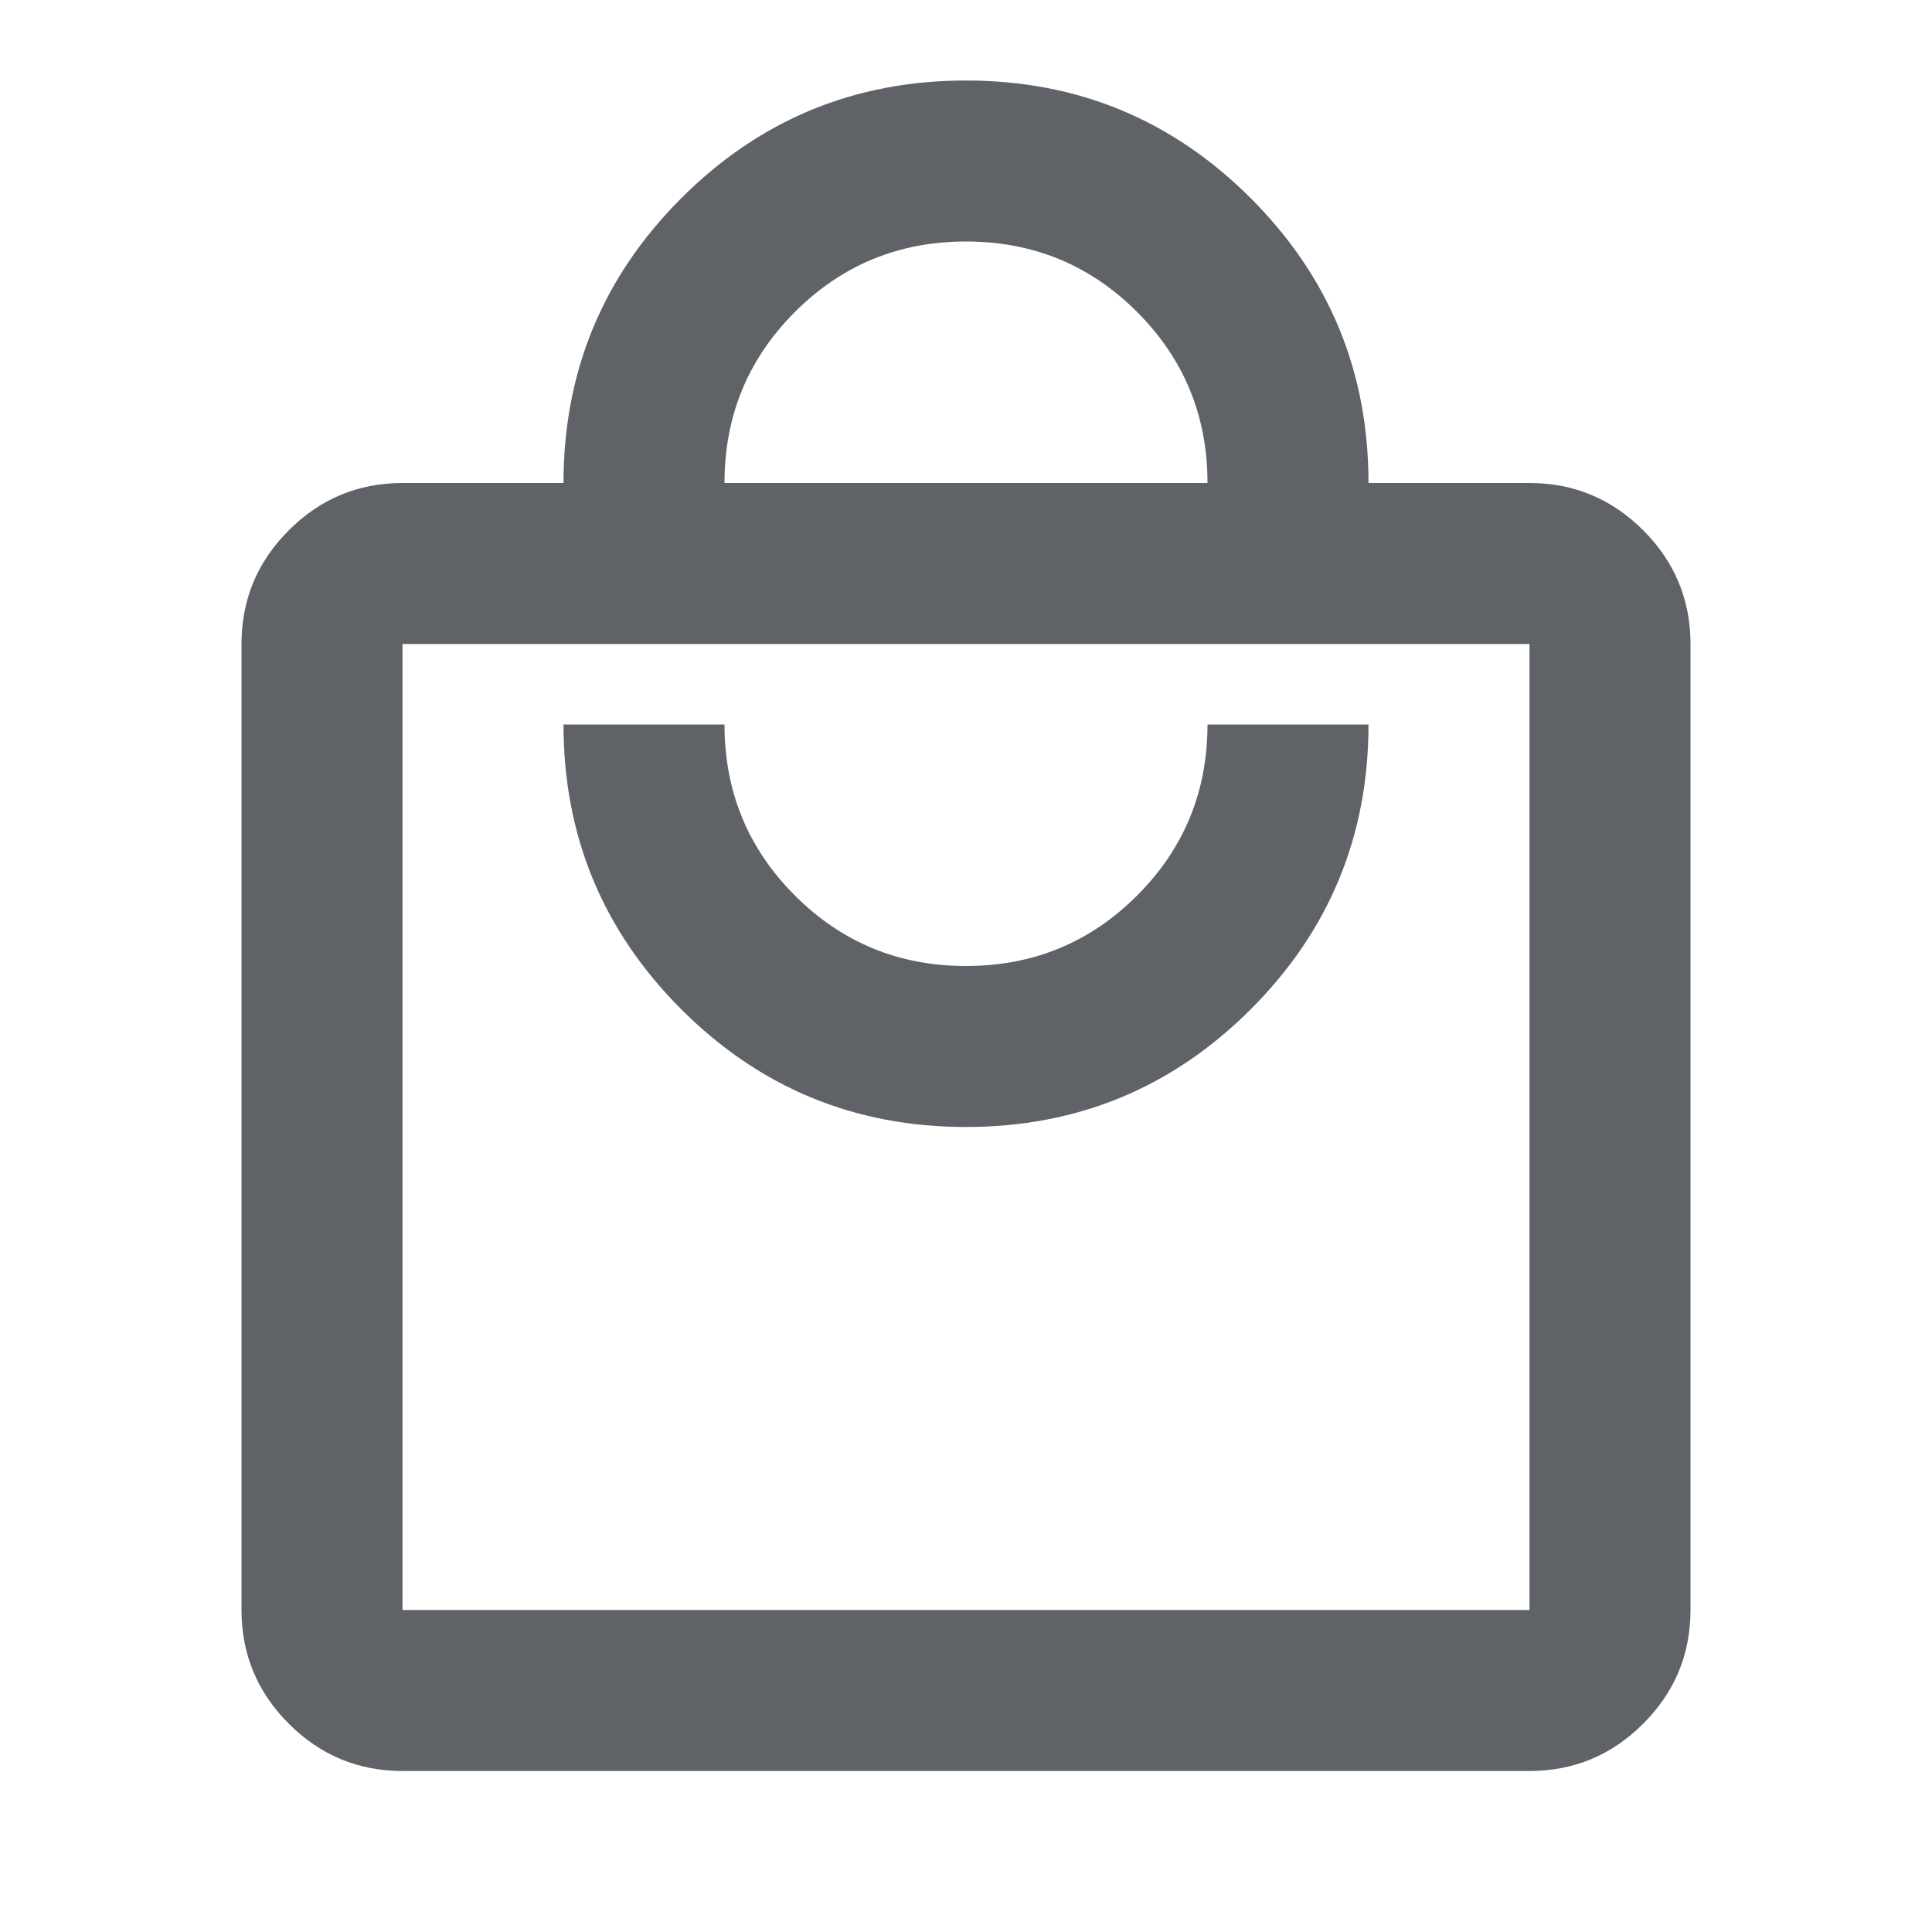
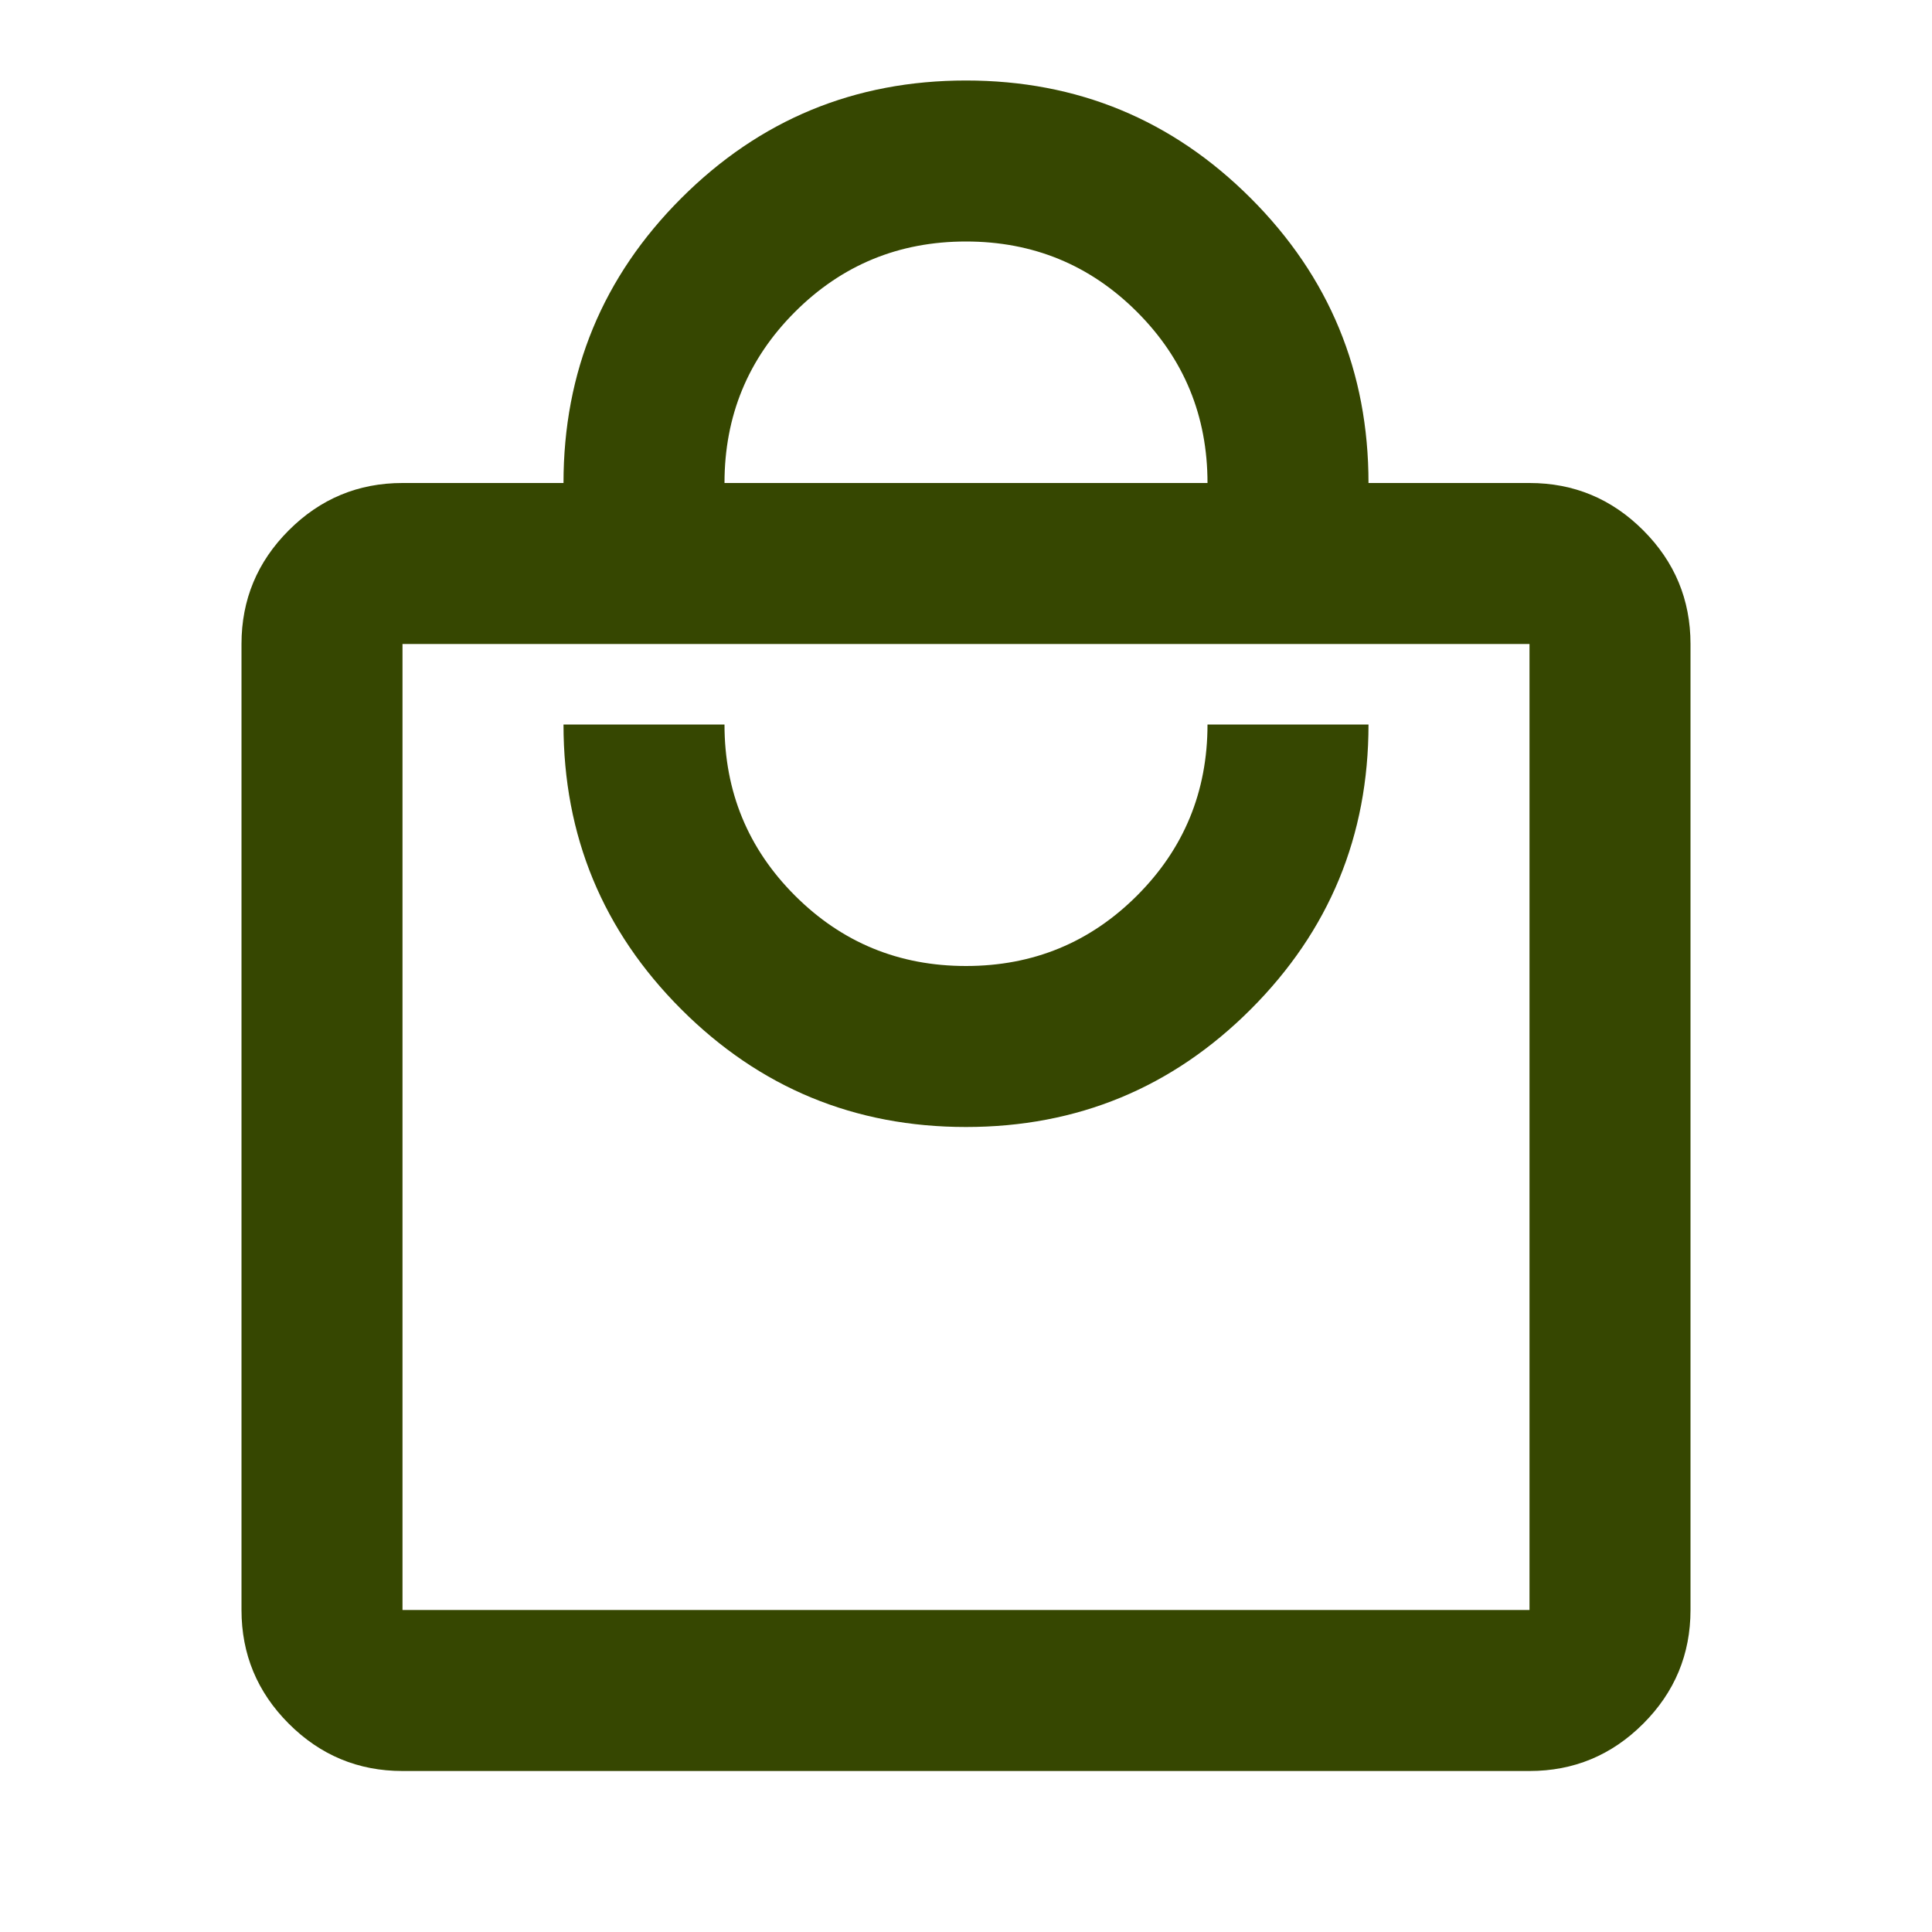
- <svg xmlns="http://www.w3.org/2000/svg" height="24px" viewBox="0 -960 960 960" width="24px" fill="#5f6368">
+ <svg xmlns="http://www.w3.org/2000/svg" height="24px" viewBox="0 -960 960 960" width="24px" fill="#364701">
  <path d="M200-80q-33 0-56.5-23.5T120-160v-480q0-33 23.5-56.5T200-720h80q0-83 58.5-141.5T480-920q83 0 141.5 58.5T680-720h80q33 0 56.5 23.5T840-640v480q0 33-23.5 56.5T760-80H200Zm0-80h560v-480H200v480Zm280-240q83 0 141.5-58.5T680-600h-80q0 50-35 85t-85 35q-50 0-85-35t-35-85h-80q0 83 58.5 141.5T480-400ZM360-720h240q0-50-35-85t-85-35q-50 0-85 35t-35 85ZM200-160v-480 480Z" />
</svg>
